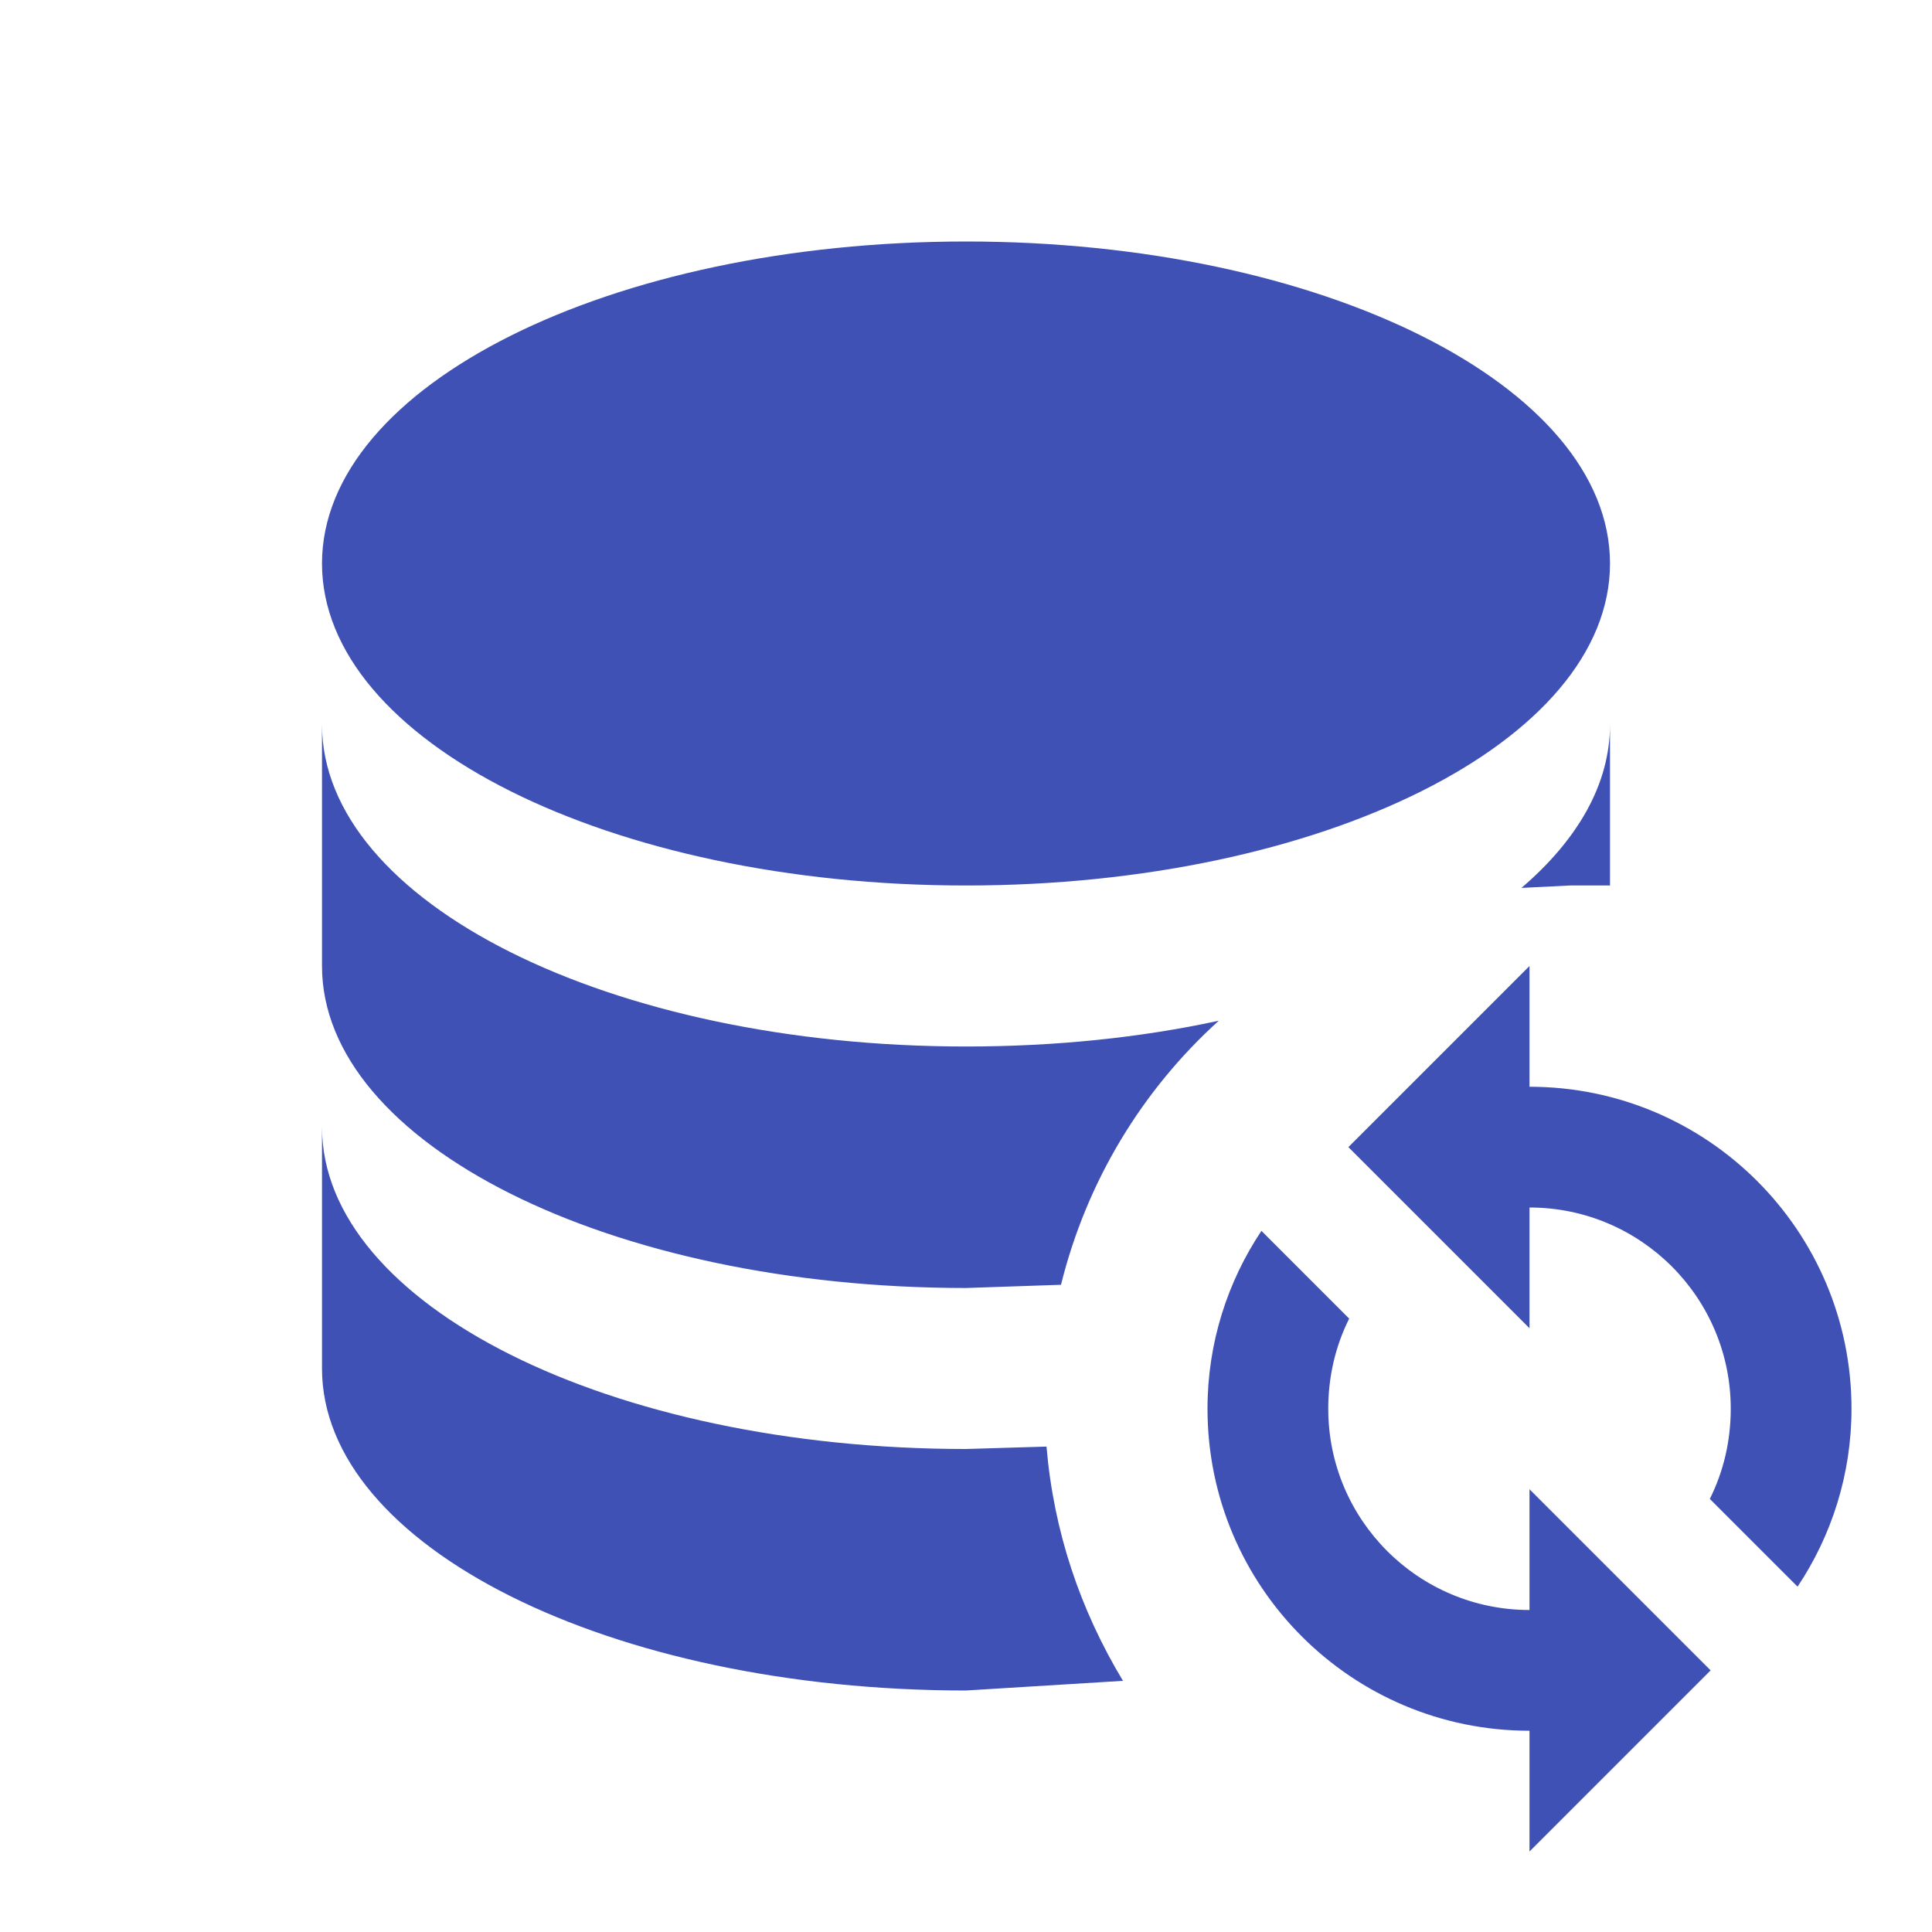
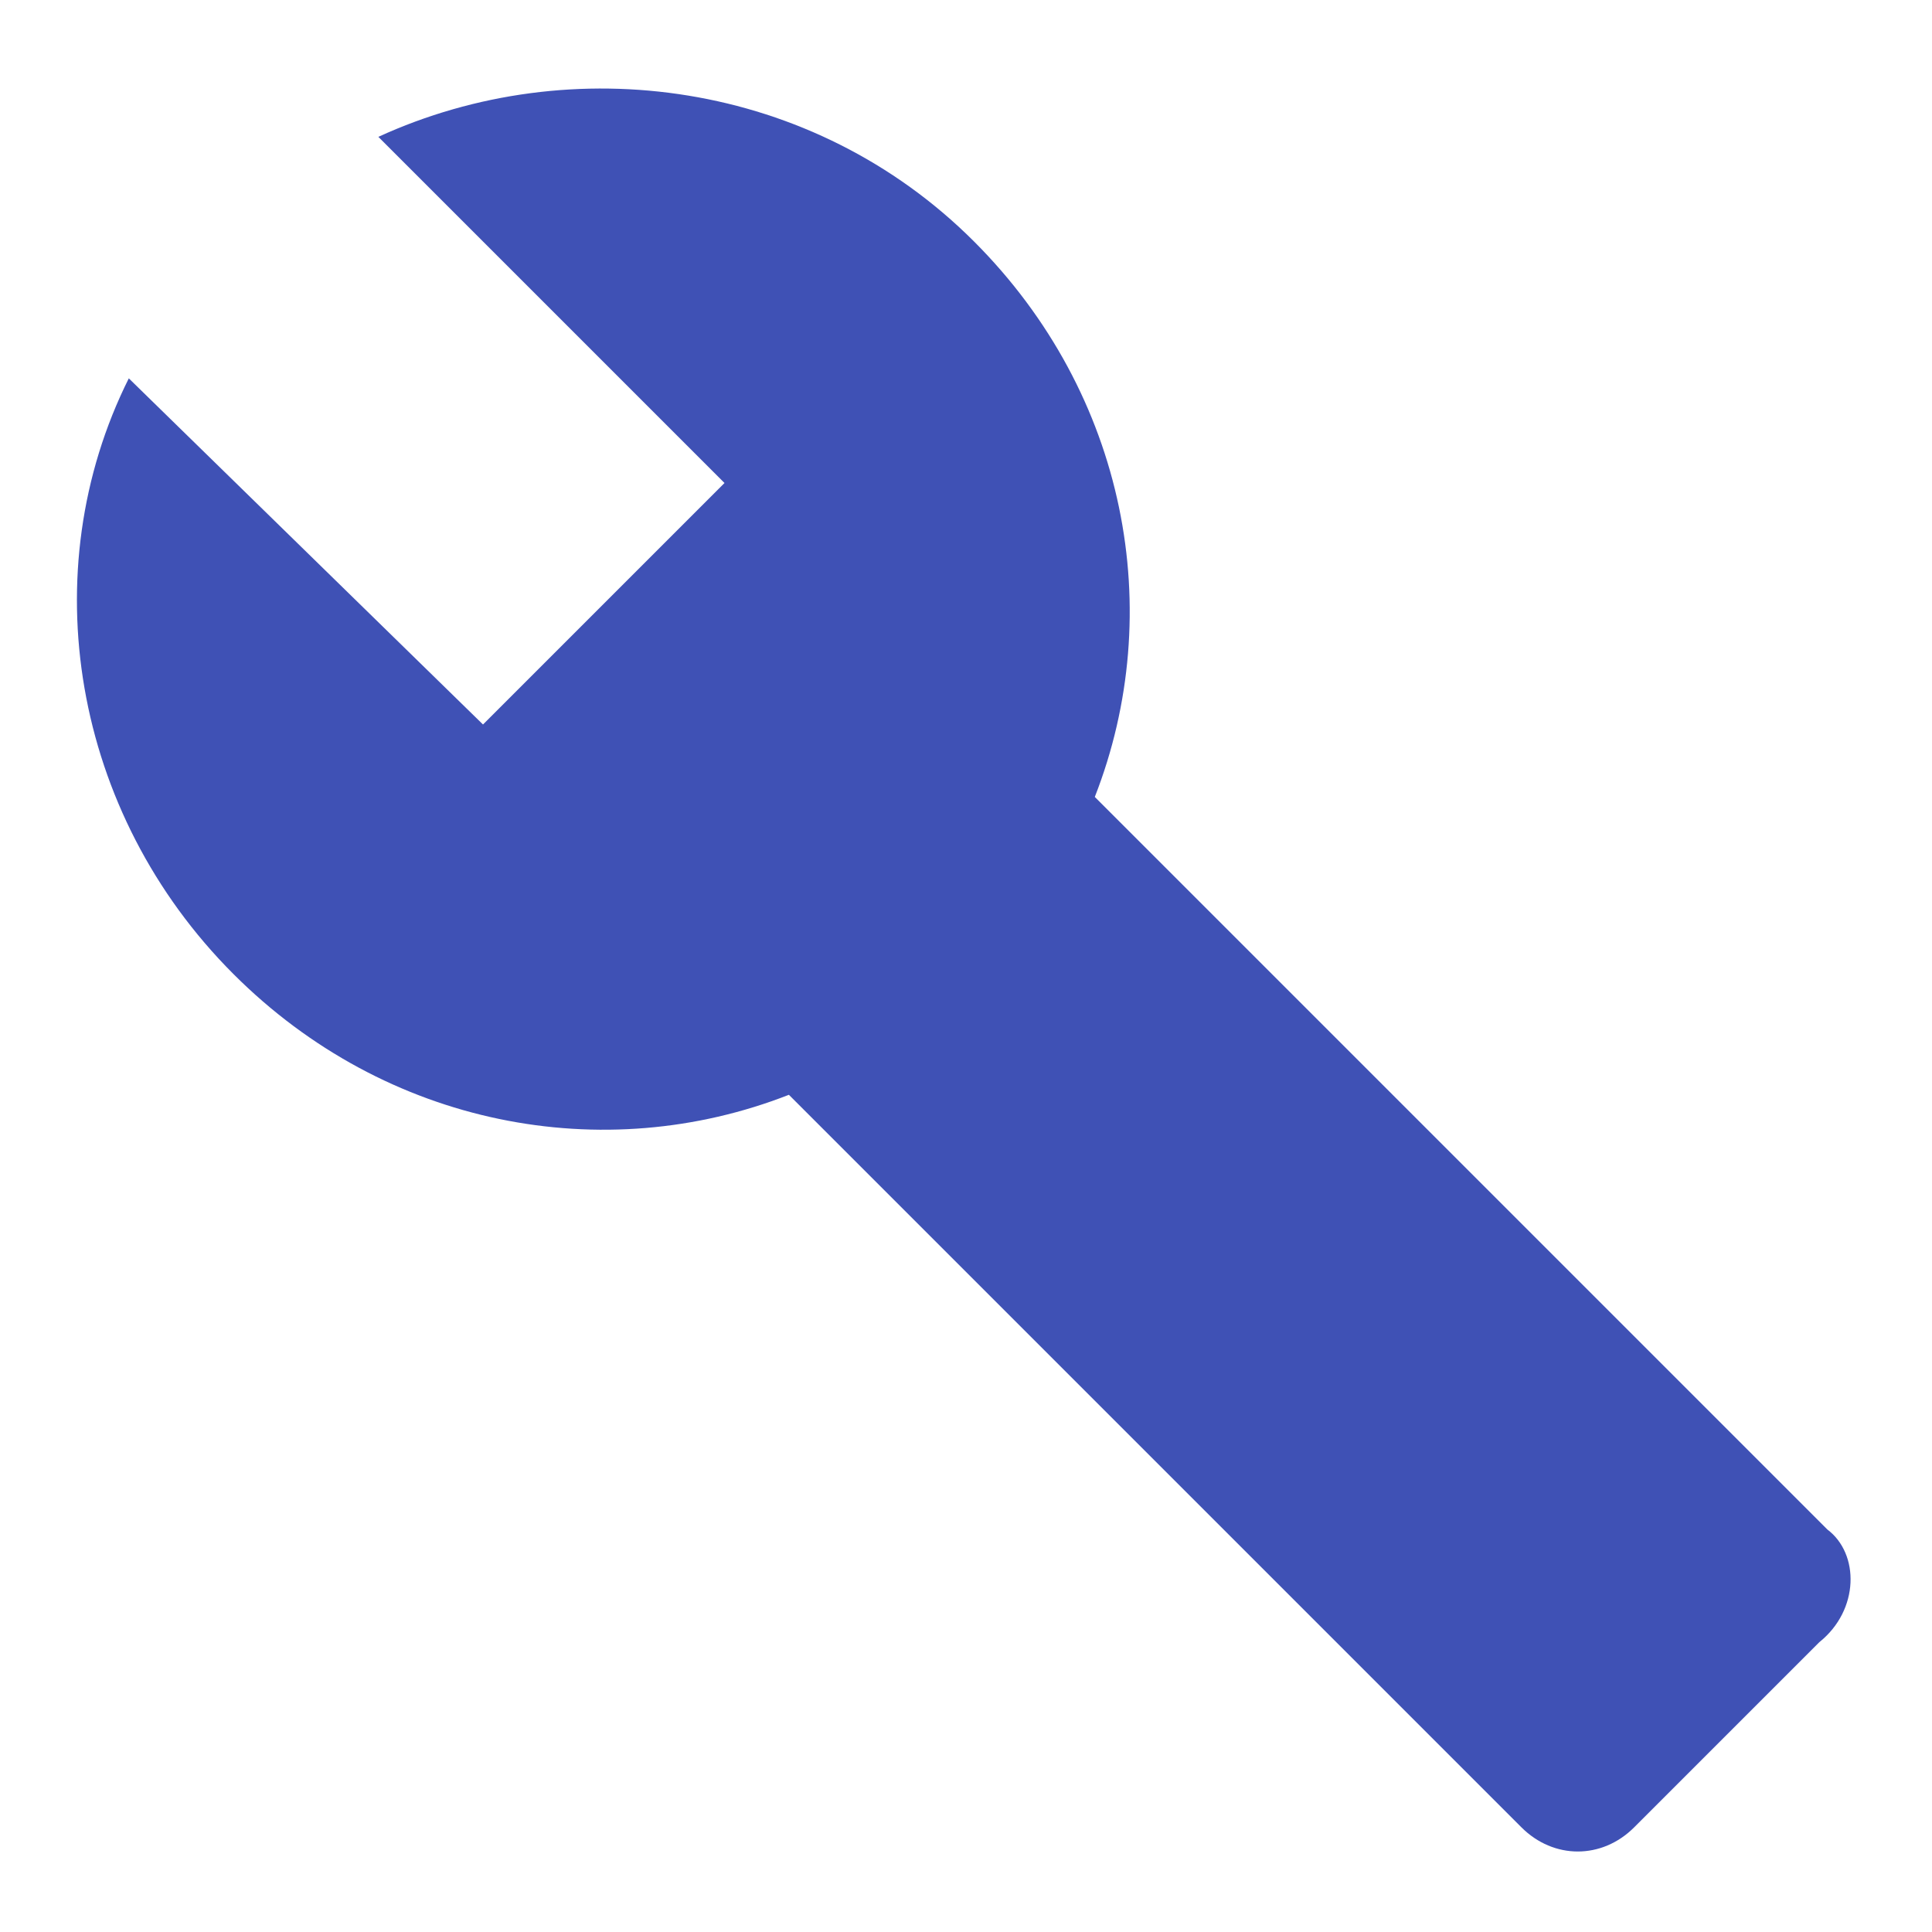
<svg xmlns="http://www.w3.org/2000/svg" fill="#3f51b5" viewBox="0 0 24 24">
-   <path d="M19 12v1.5a4 4 0 0 1 4 4c0 .82-.25 1.58-.67 2.21l-1.09-1.09c.17-.34.26-.72.26-1.12A2.5 2.5 0 0 0 19 15v1.5l-2.25-2.25zm0 11v-1.5a4 4 0 0 1-4-4c0-.82.25-1.58.67-2.21l1.09 1.09c-.17.34-.26.72-.26 1.12A2.5 2.5 0 0 0 19 20v-1.5l2.25 2.25zM12 3c4.42 0 8 1.79 8 4s-3.58 4-8 4-8-1.79-8-4 3.58-4 8-4M4 9c0 2.21 3.58 4 8 4 1.11 0 2.17-.11 3.14-.32-.95.86-1.64 1.99-1.96 3.28L12 16c-4.42 0-8-1.79-8-4zm16 0v2h-.5l-.6.03c.7-.6 1.1-1.29 1.1-2.03M4 14c0 2.21 3.58 4 8 4l1-.03c.09 1.06.42 2.03.95 2.91L12 21c-4.42 0-8-1.79-8-4z" />
+   <path d="m22.7 19-9.1-9.1c.9-2.3.4-5-1.5-6.9-2-2-5-2.4-7.4-1.3L9 6 6 9 1.6 4.7C.4 7.1.9 10.1 2.9 12.1c1.9 1.9 4.6 2.4 6.9 1.5l9.1 9.1c.4.4 1 .4 1.4 0l2.3-2.3c.5-.4.5-1.1.1-1.4" />
</svg>
